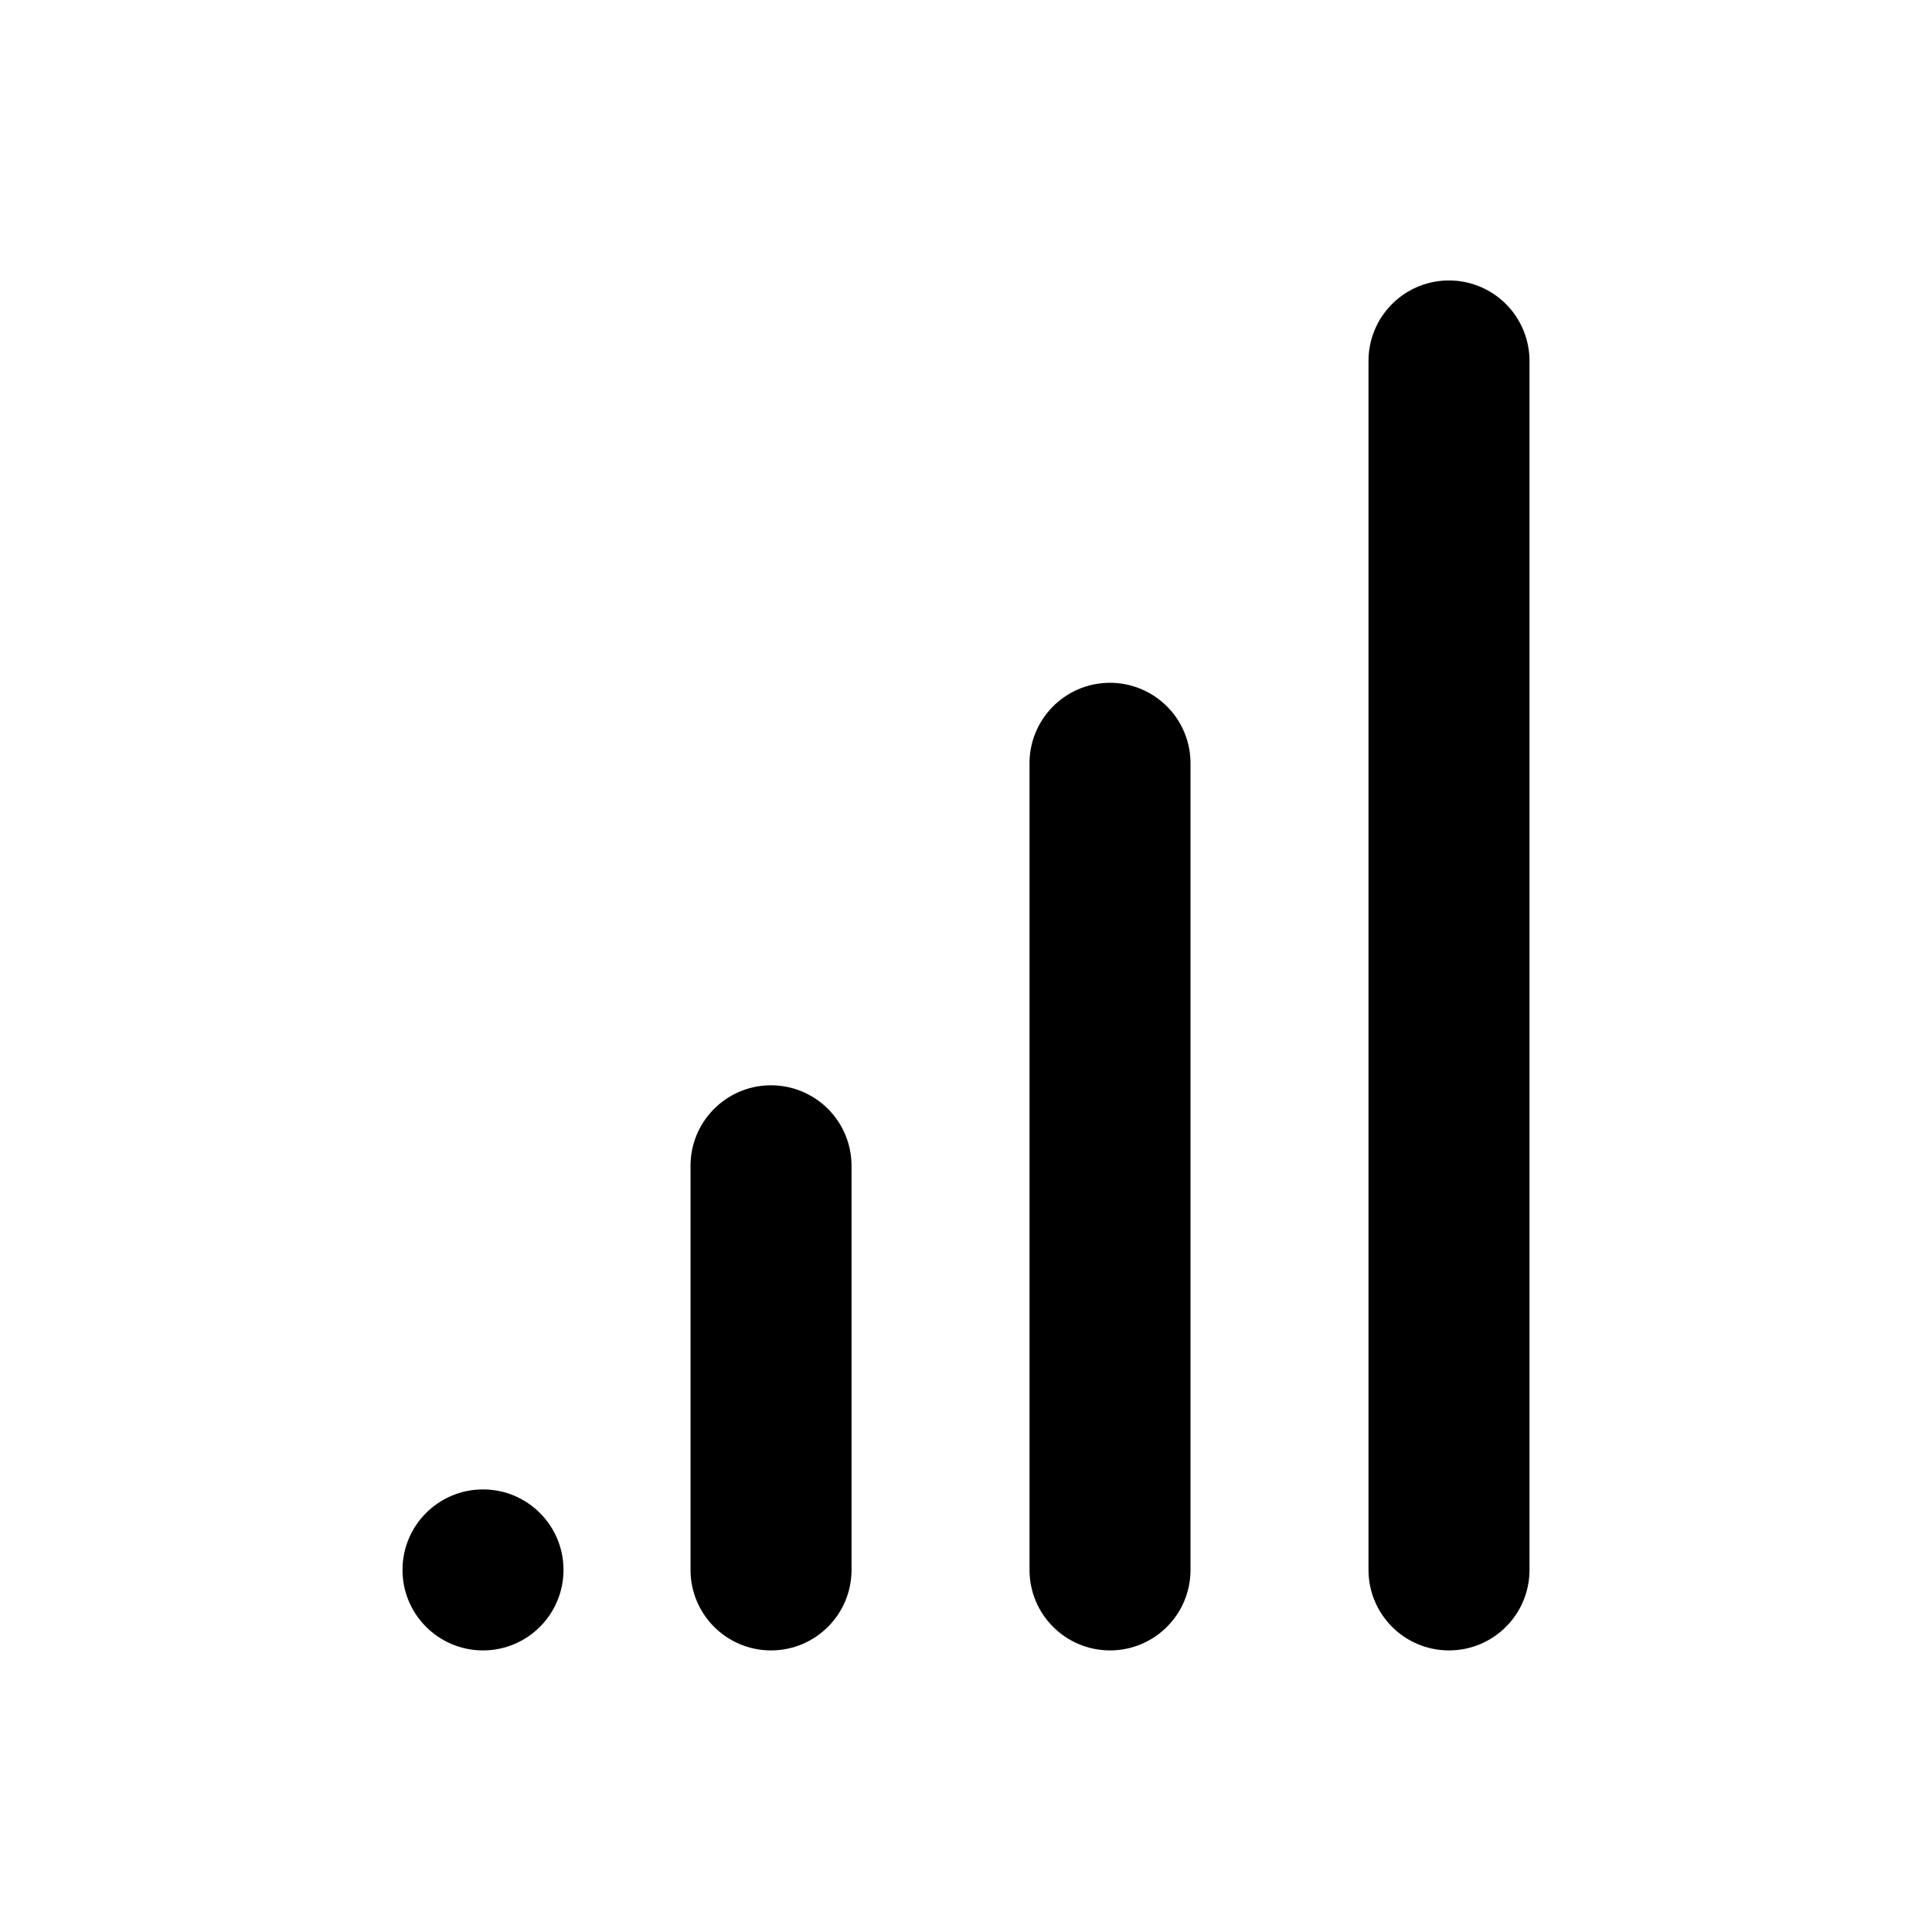
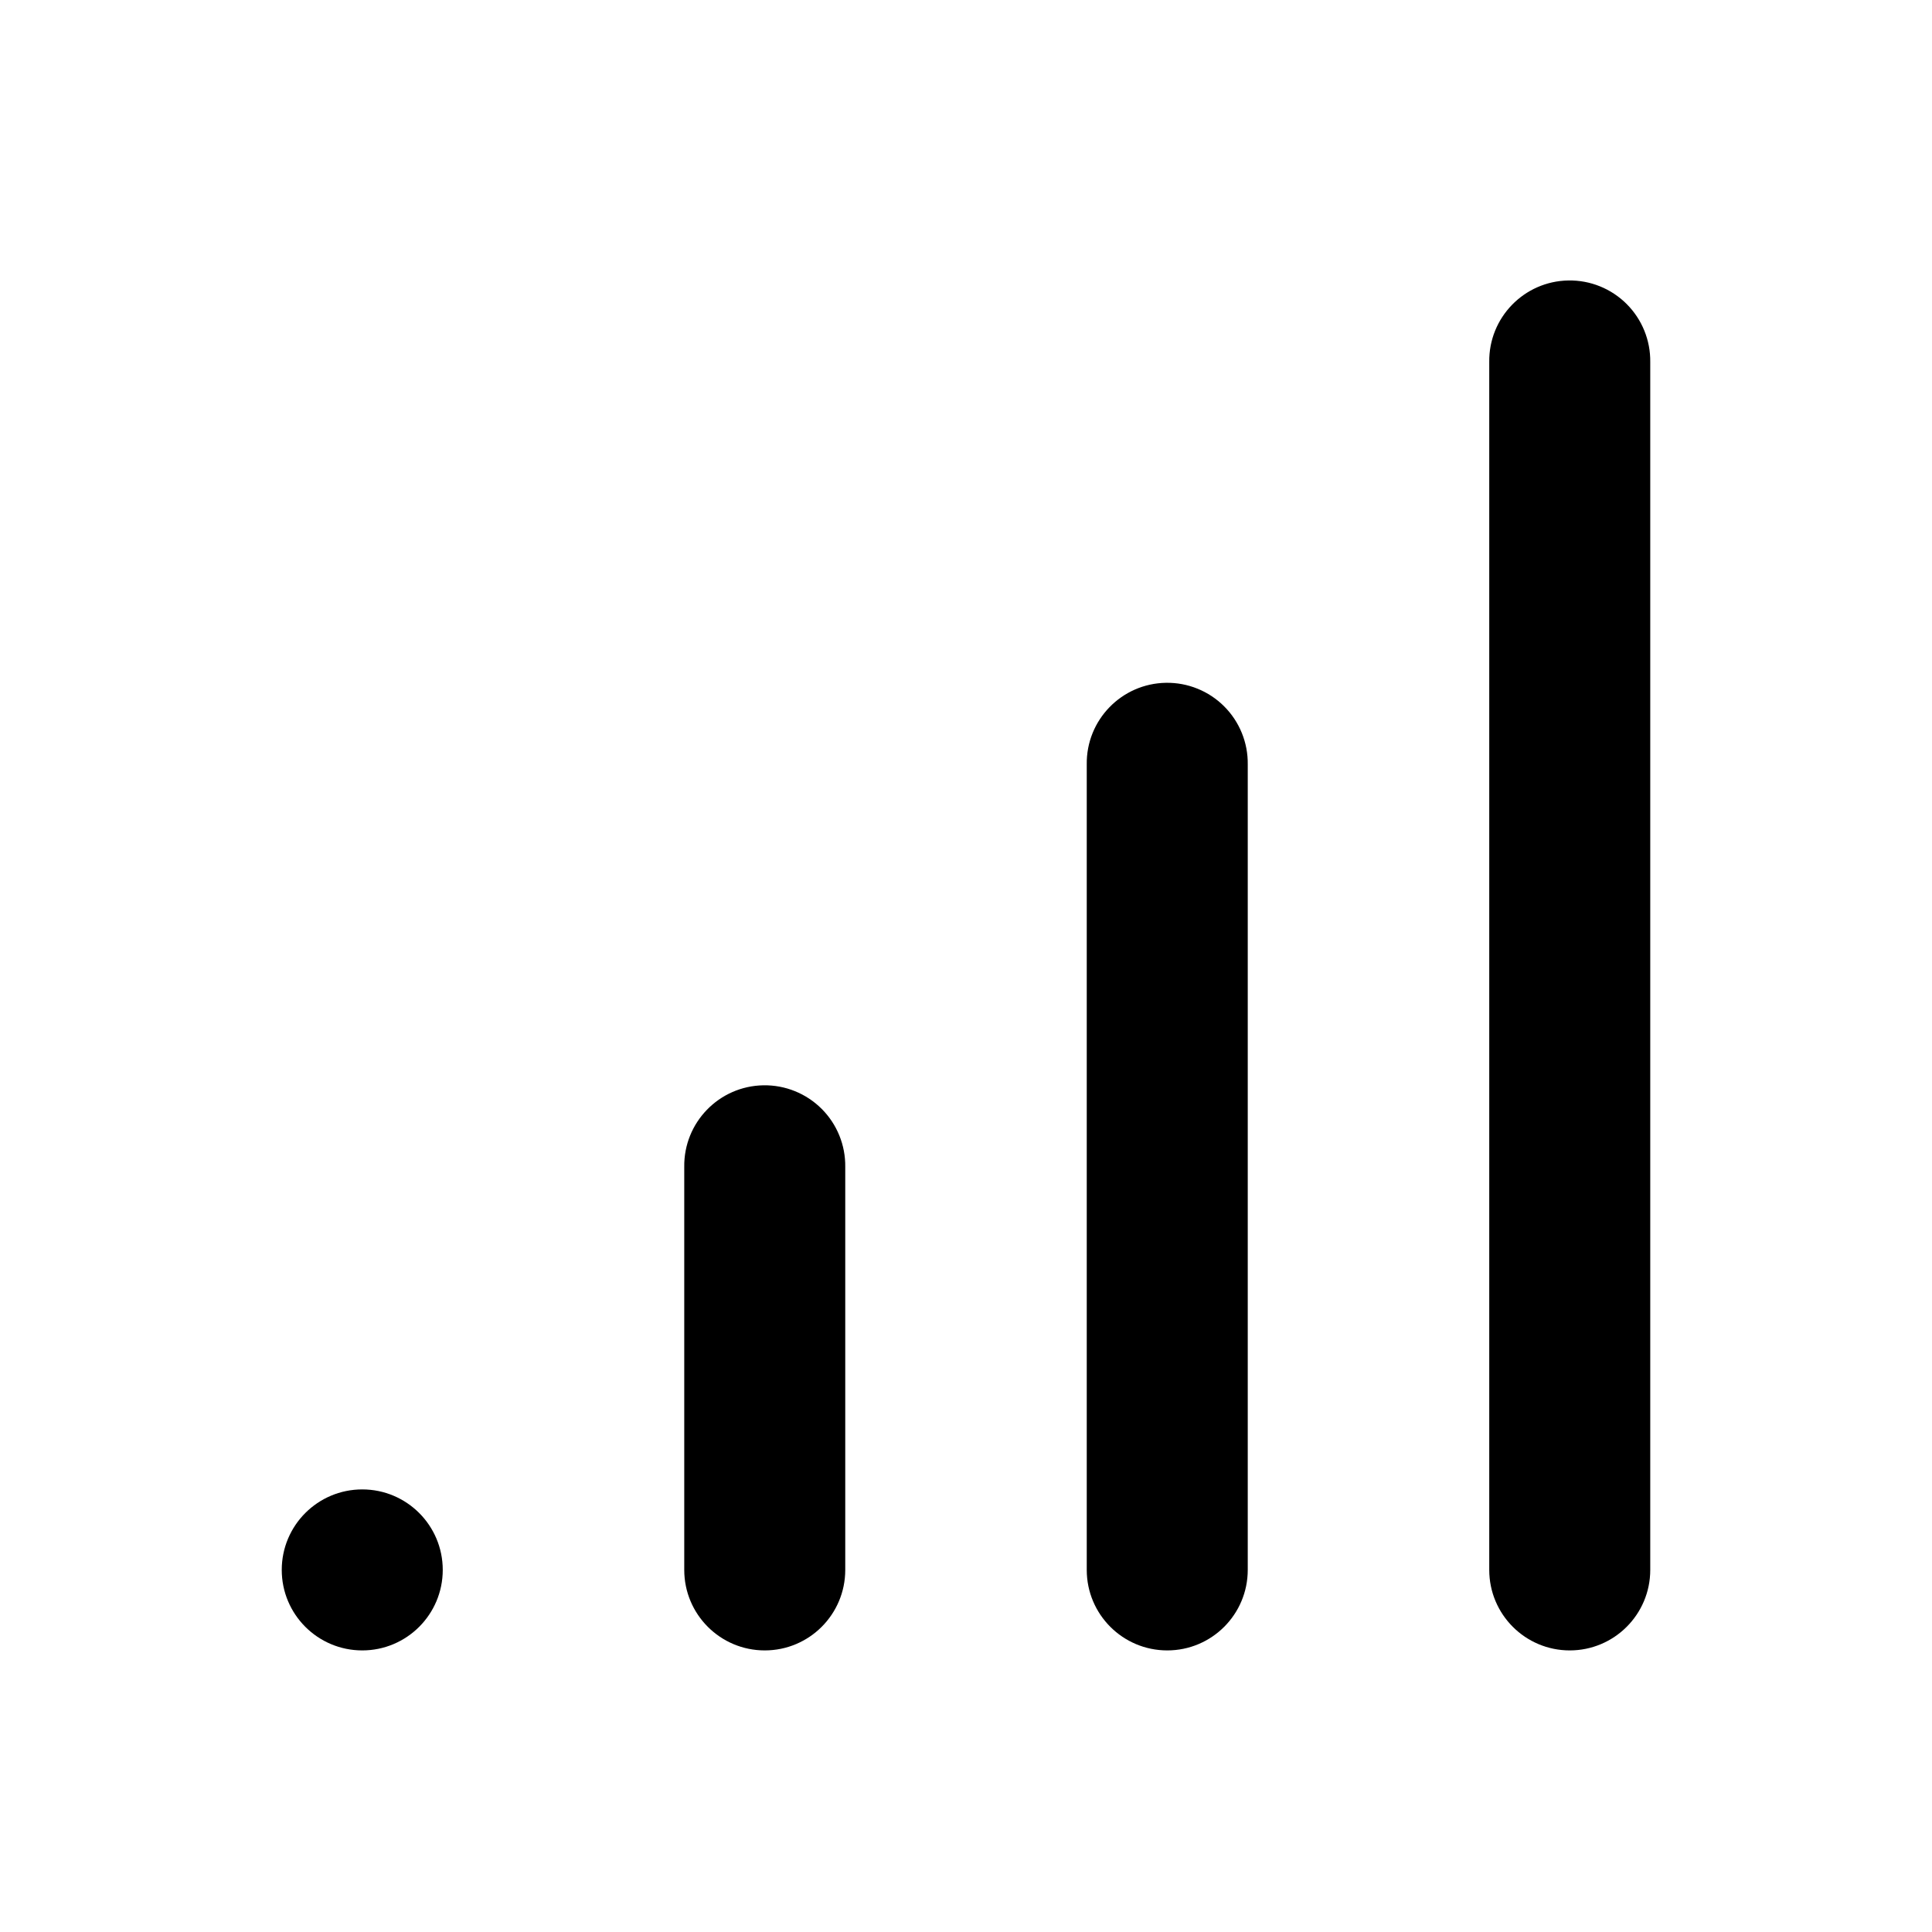
<svg xmlns="http://www.w3.org/2000/svg" style="isolation:isolate" viewBox="0 0 24 24" width="24" height="24" version="1.1" id="svg17">
  <defs id="defs5">
-     <clipPath id="_clipPath_nZbHxZ0KwxLkBieEjAiK1XFw5DutduoU">
+     <clipPath id="_clipPath_Ftl3C3Ej9BnUM6NjfiA7PVbjzA2f82i7">
      <rect width="24" height="24" id="rect2" />
    </clipPath>
  </defs>
-   <path style="color:#000000;font-style:normal;font-variant:normal;font-weight:normal;font-stretch:normal;font-size:medium;line-height:normal;font-family:sans-serif;font-variant-ligatures:normal;font-variant-position:normal;font-variant-caps:normal;font-variant-numeric:normal;font-variant-alternates:normal;font-feature-settings:normal;text-indent:0;text-align:start;text-decoration:none;text-decoration-line:none;text-decoration-style:solid;text-decoration-color:#000000;letter-spacing:normal;word-spacing:normal;text-transform:none;writing-mode:lr-tb;direction:ltr;text-orientation:mixed;dominant-baseline:auto;baseline-shift:baseline;text-anchor:start;white-space:normal;shape-padding:0;clip-rule:nonzero;display:inline;overflow:visible;visibility:visible;opacity:1;isolation:auto;mix-blend-mode:normal;color-interpolation:sRGB;color-interpolation-filters:linearRGB;solid-color:#000000;solid-opacity:1;vector-effect:non-scaling-stroke;fill:#000000;fill-opacity:1;fill-rule:nonzero;stroke:none;stroke-width:2;stroke-linecap:round;stroke-linejoin:round;stroke-miterlimit:4;stroke-dasharray:none;stroke-dashoffset:0;stroke-opacity:1;color-rendering:auto;image-rendering:auto;shape-rendering:auto;text-rendering:auto;enable-background:accumulate" d="m 6,18.502 a 1,1 0 1 0 0,2 1,1 0 1 0 0,-2 z" id="line7" />
-   <path style="color:#000000;font-style:normal;font-variant:normal;font-weight:normal;font-stretch:normal;font-size:medium;line-height:normal;font-family:sans-serif;font-variant-ligatures:normal;font-variant-position:normal;font-variant-caps:normal;font-variant-numeric:normal;font-variant-alternates:normal;font-feature-settings:normal;text-indent:0;text-align:start;text-decoration:none;text-decoration-line:none;text-decoration-style:solid;text-decoration-color:#000000;letter-spacing:normal;word-spacing:normal;text-transform:none;writing-mode:lr-tb;direction:ltr;text-orientation:mixed;dominant-baseline:auto;baseline-shift:baseline;text-anchor:start;white-space:normal;shape-padding:0;clip-rule:nonzero;display:inline;overflow:visible;visibility:visible;opacity:1;isolation:auto;mix-blend-mode:normal;color-interpolation:sRGB;color-interpolation-filters:linearRGB;solid-color:#000000;solid-opacity:1;vector-effect:non-scaling-stroke;fill:#000000;fill-opacity:1;fill-rule:nonzero;stroke:none;stroke-width:2;stroke-linecap:round;stroke-linejoin:round;stroke-miterlimit:4;stroke-dasharray:none;stroke-dashoffset:0;stroke-opacity:1;color-rendering:auto;image-rendering:auto;shape-rendering:auto;text-rendering:auto;enable-background:accumulate" d="M 9.564,13.482 A 1,1 0 0 0 8.578,14.496 v 5.006 a 1,1 0 1 0 2,0 V 14.496 A 1,1 0 0 0 9.564,13.482 Z" id="line9" />
-   <path style="color:#000000;font-style:normal;font-variant:normal;font-weight:normal;font-stretch:normal;font-size:medium;line-height:normal;font-family:sans-serif;font-variant-ligatures:normal;font-variant-position:normal;font-variant-caps:normal;font-variant-numeric:normal;font-variant-alternates:normal;font-feature-settings:normal;text-indent:0;text-align:start;text-decoration:none;text-decoration-line:none;text-decoration-style:solid;text-decoration-color:#000000;letter-spacing:normal;word-spacing:normal;text-transform:none;writing-mode:lr-tb;direction:ltr;text-orientation:mixed;dominant-baseline:auto;baseline-shift:baseline;text-anchor:start;white-space:normal;shape-padding:0;clip-rule:nonzero;display:inline;overflow:visible;visibility:visible;opacity:1;isolation:auto;mix-blend-mode:normal;color-interpolation:sRGB;color-interpolation-filters:linearRGB;solid-color:#000000;solid-opacity:1;vector-effect:non-scaling-stroke;fill:#000000;fill-opacity:1;fill-rule:nonzero;stroke:none;stroke-width:2;stroke-linecap:round;stroke-linejoin:round;stroke-miterlimit:4;stroke-dasharray:none;stroke-dashoffset:0;stroke-opacity:1;color-rendering:auto;image-rendering:auto;shape-rendering:auto;text-rendering:auto;enable-background:accumulate" d="M 13.773,8.482 A 1,1 0 0 0 12.789,9.496 V 19.502 a 1,1 0 1 0 2,0 V 9.496 A 1,1 0 0 0 13.773,8.482 Z" id="line11" />
-   <path style="color:#000000;font-style:normal;font-variant:normal;font-weight:normal;font-stretch:normal;font-size:medium;line-height:normal;font-family:sans-serif;font-variant-ligatures:normal;font-variant-position:normal;font-variant-caps:normal;font-variant-numeric:normal;font-variant-alternates:normal;font-feature-settings:normal;text-indent:0;text-align:start;text-decoration:none;text-decoration-line:none;text-decoration-style:solid;text-decoration-color:#000000;letter-spacing:normal;word-spacing:normal;text-transform:none;writing-mode:lr-tb;direction:ltr;text-orientation:mixed;dominant-baseline:auto;baseline-shift:baseline;text-anchor:start;white-space:normal;shape-padding:0;clip-rule:nonzero;display:inline;overflow:visible;visibility:visible;opacity:1;isolation:auto;mix-blend-mode:normal;color-interpolation:sRGB;color-interpolation-filters:linearRGB;solid-color:#000000;solid-opacity:1;vector-effect:non-scaling-stroke;fill:#000000;fill-opacity:1;fill-rule:nonzero;stroke:none;stroke-width:2;stroke-linecap:round;stroke-linejoin:round;stroke-miterlimit:4;stroke-dasharray:none;stroke-dashoffset:0;stroke-opacity:1;color-rendering:auto;image-rendering:auto;shape-rendering:auto;text-rendering:auto;enable-background:accumulate" d="M 17.984,3.484 A 1,1 0 0 0 17,4.498 V 19.502 a 1,1 0 1 0 2,0 V 4.498 A 1,1 0 0 0 17.984,3.484 Z" id="line13" />
+   <path style="color:#000000;font-style:normal;font-variant:normal;font-weight:normal;font-stretch:normal;font-size:medium;line-height:normal;font-family:sans-serif;font-variant-ligatures:normal;font-variant-position:normal;font-variant-caps:normal;font-variant-numeric:normal;font-variant-alternates:normal;font-feature-settings:normal;text-indent:0;text-align:start;text-decoration:none;text-decoration-line:none;text-decoration-style:solid;text-decoration-color:#000000;letter-spacing:normal;word-spacing:normal;text-transform:none;writing-mode:lr-tb;direction:ltr;text-orientation:mixed;dominant-baseline:auto;baseline-shift:baseline;text-anchor:start;white-space:normal;shape-padding:0;clip-rule:nonzero;display:inline;overflow:visible;visibility:visible;opacity:1;isolation:auto;mix-blend-mode:normal;color-interpolation:sRGB;color-interpolation-filters:linearRGB;solid-color:#000000;solid-opacity:1;vector-effect:non-scaling-stroke;fill:#000000;fill-opacity:1;fill-rule:nonzero;stroke:none;stroke-width:2;stroke-linecap:round;stroke-linejoin:round;stroke-miterlimit:4;stroke-dasharray:none;stroke-dashoffset:0;stroke-opacity:1;color-rendering:auto;image-rendering:auto;shape-rendering:auto;text-rendering:auto;enable-background:accumulate" d="m 4.5,18.502 a 1,1 0 1 0 0,2 1,1 0 1 0 0,-2 z" id="line7" />
+   <path style="color:#000000;font-style:normal;font-variant:normal;font-weight:normal;font-stretch:normal;font-size:medium;line-height:normal;font-family:sans-serif;font-variant-ligatures:normal;font-variant-position:normal;font-variant-caps:normal;font-variant-numeric:normal;font-variant-alternates:normal;font-feature-settings:normal;text-indent:0;text-align:start;text-decoration:none;text-decoration-line:none;text-decoration-style:solid;text-decoration-color:#000000;letter-spacing:normal;word-spacing:normal;text-transform:none;writing-mode:lr-tb;direction:ltr;text-orientation:mixed;dominant-baseline:auto;baseline-shift:baseline;text-anchor:start;white-space:normal;shape-padding:0;clip-rule:nonzero;display:inline;overflow:visible;visibility:visible;opacity:1;isolation:auto;mix-blend-mode:normal;color-interpolation:sRGB;color-interpolation-filters:linearRGB;solid-color:#000000;solid-opacity:1;vector-effect:non-scaling-stroke;fill:#000000;fill-opacity:1;fill-rule:nonzero;stroke:none;stroke-width:2;stroke-linecap:round;stroke-linejoin:round;stroke-miterlimit:4;stroke-dasharray:none;stroke-dashoffset:0;stroke-opacity:1;color-rendering:auto;image-rendering:auto;shape-rendering:auto;text-rendering:auto;enable-background:accumulate" d="M 9.484,13.482 A 1,1 0 0 0 8.5,14.496 v 5.006 a 1,1 0 1 0 2,0 V 14.496 A 1,1 0 0 0 9.484,13.482 Z" id="line9" />
+   <path style="color:#000000;font-style:normal;font-variant:normal;font-weight:normal;font-stretch:normal;font-size:medium;line-height:normal;font-family:sans-serif;font-variant-ligatures:normal;font-variant-position:normal;font-variant-caps:normal;font-variant-numeric:normal;font-variant-alternates:normal;font-feature-settings:normal;text-indent:0;text-align:start;text-decoration:none;text-decoration-line:none;text-decoration-style:solid;text-decoration-color:#000000;letter-spacing:normal;word-spacing:normal;text-transform:none;writing-mode:lr-tb;direction:ltr;text-orientation:mixed;dominant-baseline:auto;baseline-shift:baseline;text-anchor:start;white-space:normal;shape-padding:0;clip-rule:nonzero;display:inline;overflow:visible;visibility:visible;opacity:1;isolation:auto;mix-blend-mode:normal;color-interpolation:sRGB;color-interpolation-filters:linearRGB;solid-color:#000000;solid-opacity:1;vector-effect:non-scaling-stroke;fill:#000000;fill-opacity:1;fill-rule:nonzero;stroke:none;stroke-width:2;stroke-linecap:round;stroke-linejoin:round;stroke-miterlimit:4;stroke-dasharray:none;stroke-dashoffset:0;stroke-opacity:1;color-rendering:auto;image-rendering:auto;shape-rendering:auto;text-rendering:auto;enable-background:accumulate" d="M 14.484,8.482 A 1,1 0 0 0 13.5,9.496 V 19.502 a 1,1 0 1 0 2,0 V 9.496 A 1,1 0 0 0 14.484,8.482 Z" id="line11" />
+   <path style="color:#000000;font-style:normal;font-variant:normal;font-weight:normal;font-stretch:normal;font-size:medium;line-height:normal;font-family:sans-serif;font-variant-ligatures:normal;font-variant-position:normal;font-variant-caps:normal;font-variant-numeric:normal;font-variant-alternates:normal;font-feature-settings:normal;text-indent:0;text-align:start;text-decoration:none;text-decoration-line:none;text-decoration-style:solid;text-decoration-color:#000000;letter-spacing:normal;word-spacing:normal;text-transform:none;writing-mode:lr-tb;direction:ltr;text-orientation:mixed;dominant-baseline:auto;baseline-shift:baseline;text-anchor:start;white-space:normal;shape-padding:0;clip-rule:nonzero;display:inline;overflow:visible;visibility:visible;opacity:1;isolation:auto;mix-blend-mode:normal;color-interpolation:sRGB;color-interpolation-filters:linearRGB;solid-color:#000000;solid-opacity:1;vector-effect:non-scaling-stroke;fill:#000000;fill-opacity:1;fill-rule:nonzero;stroke:none;stroke-width:2;stroke-linecap:round;stroke-linejoin:round;stroke-miterlimit:4;stroke-dasharray:none;stroke-dashoffset:0;stroke-opacity:1;color-rendering:auto;image-rendering:auto;shape-rendering:auto;text-rendering:auto;enable-background:accumulate" d="M 19.484,3.484 A 1,1 0 0 0 18.5,4.498 V 19.502 a 1,1 0 1 0 2,0 V 4.498 A 1,1 0 0 0 19.484,3.484 Z" id="line13" />
</svg>
